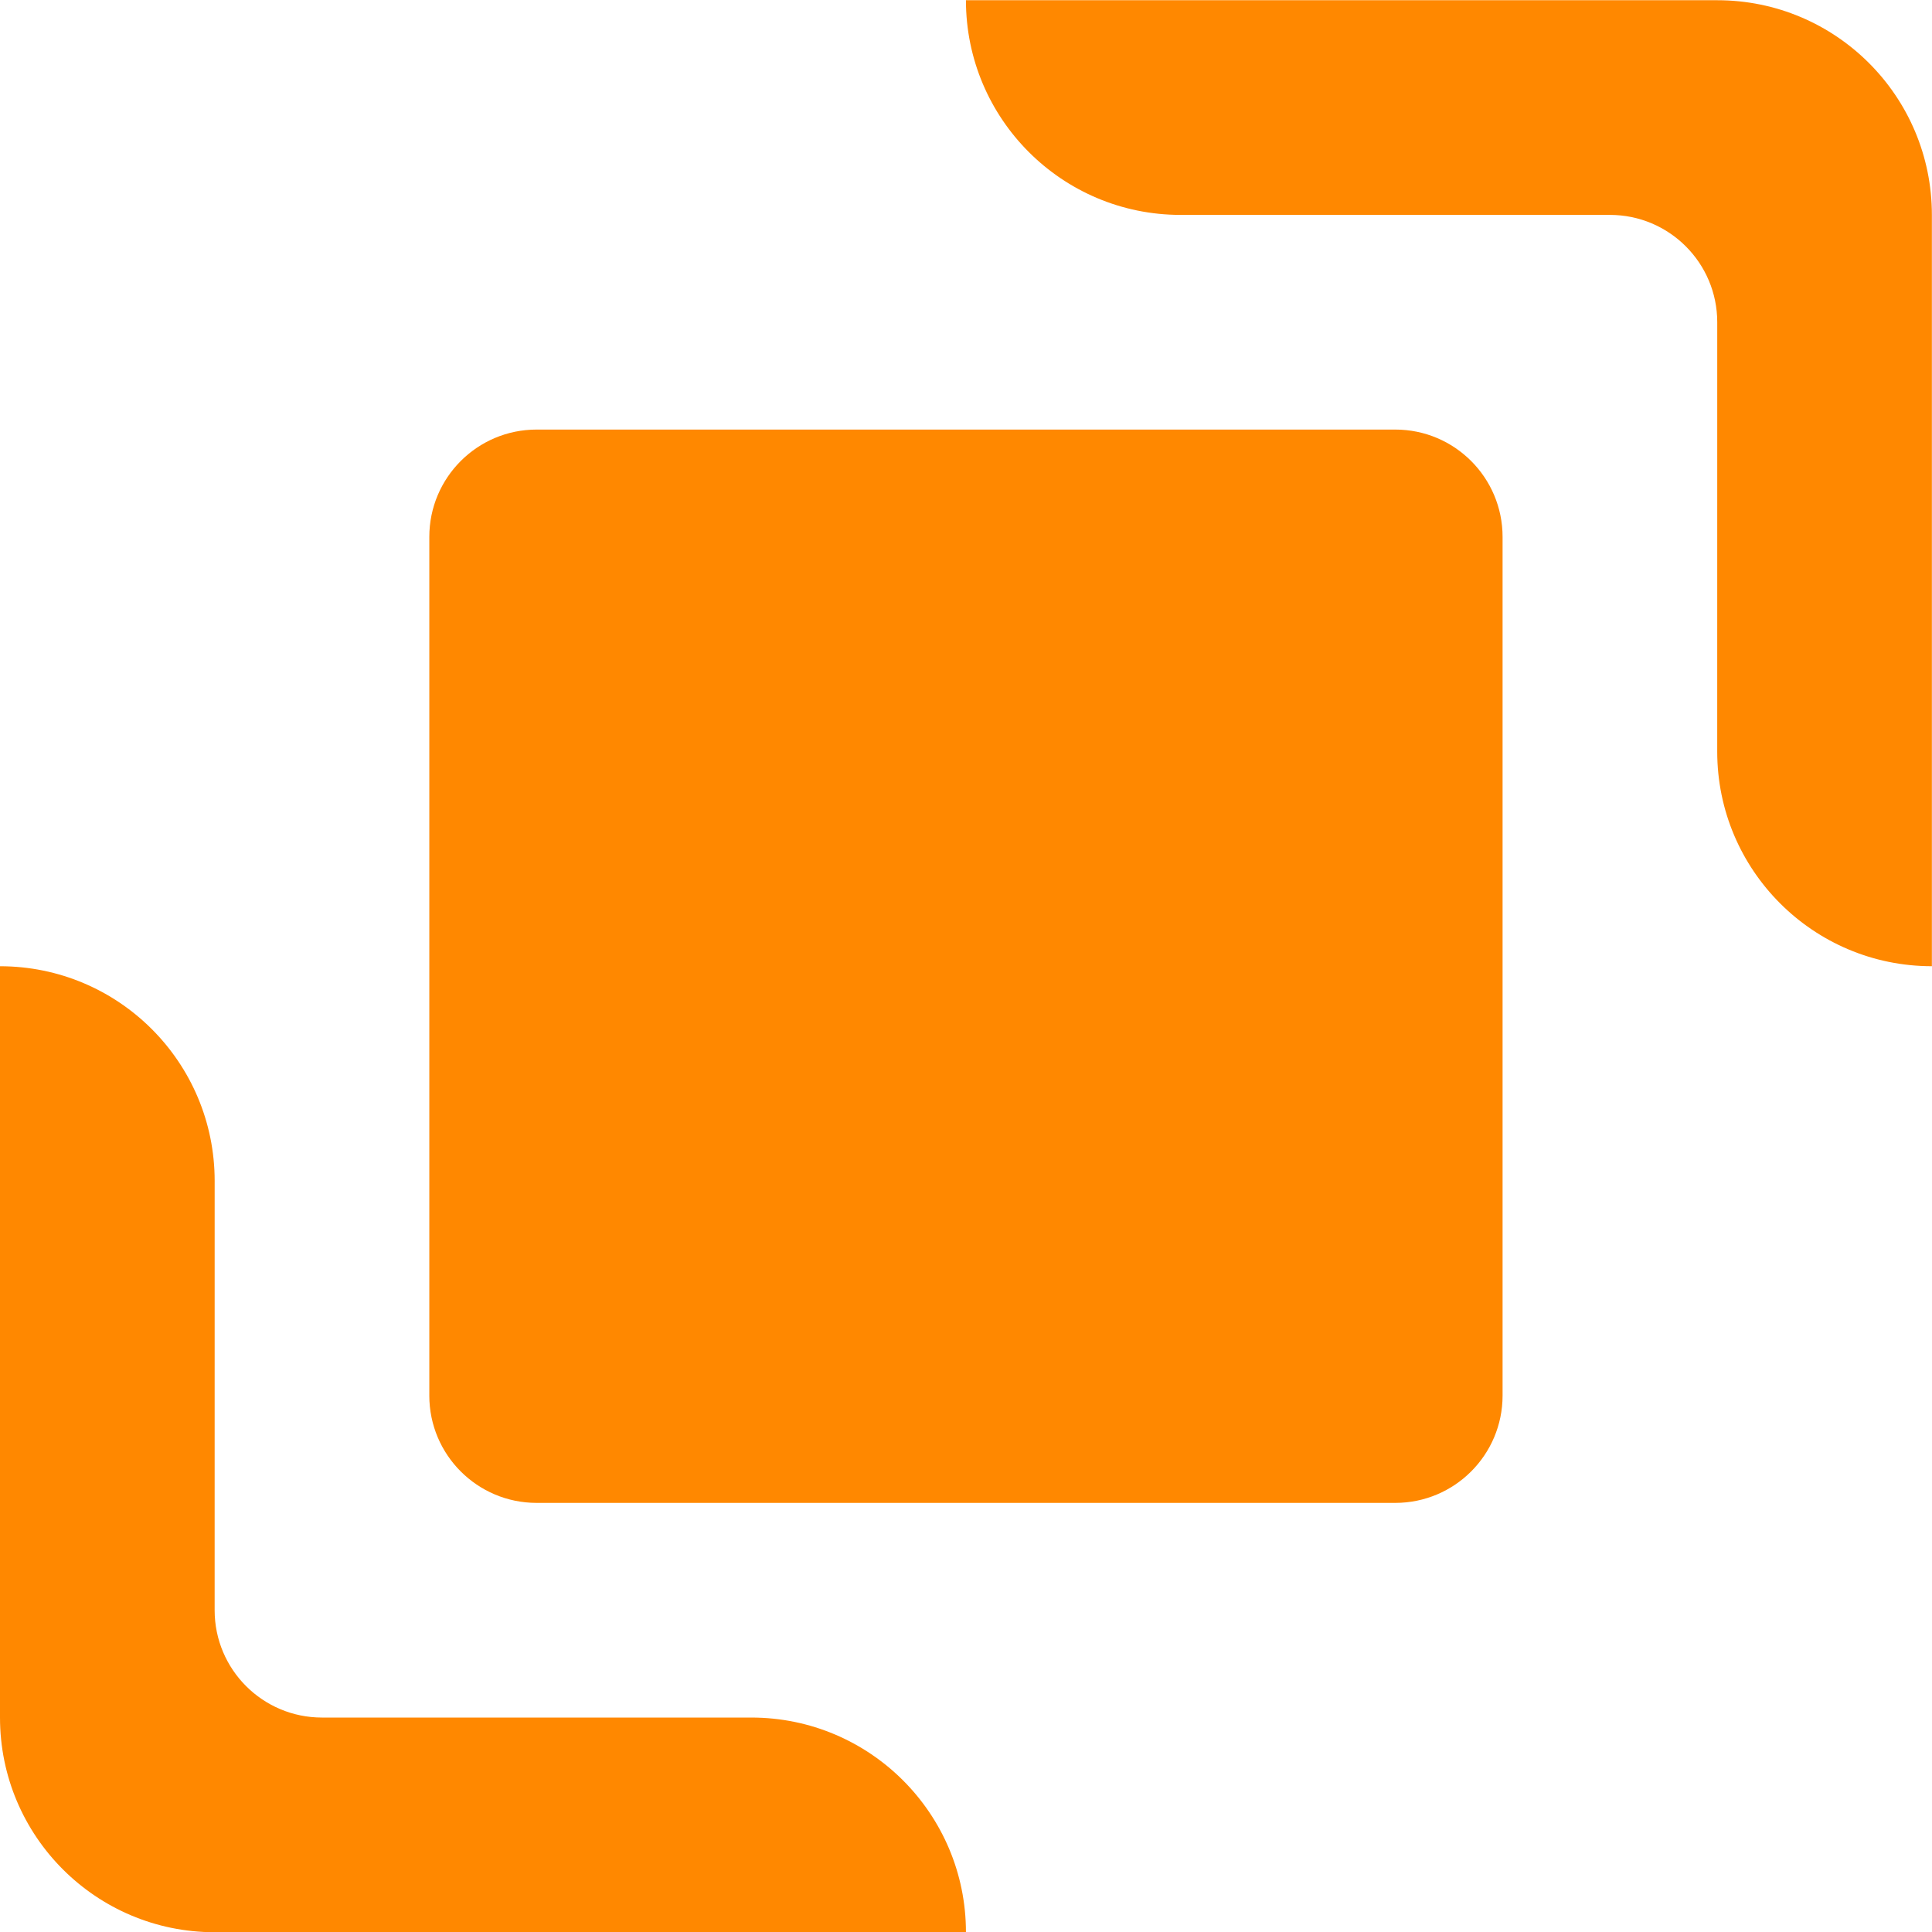
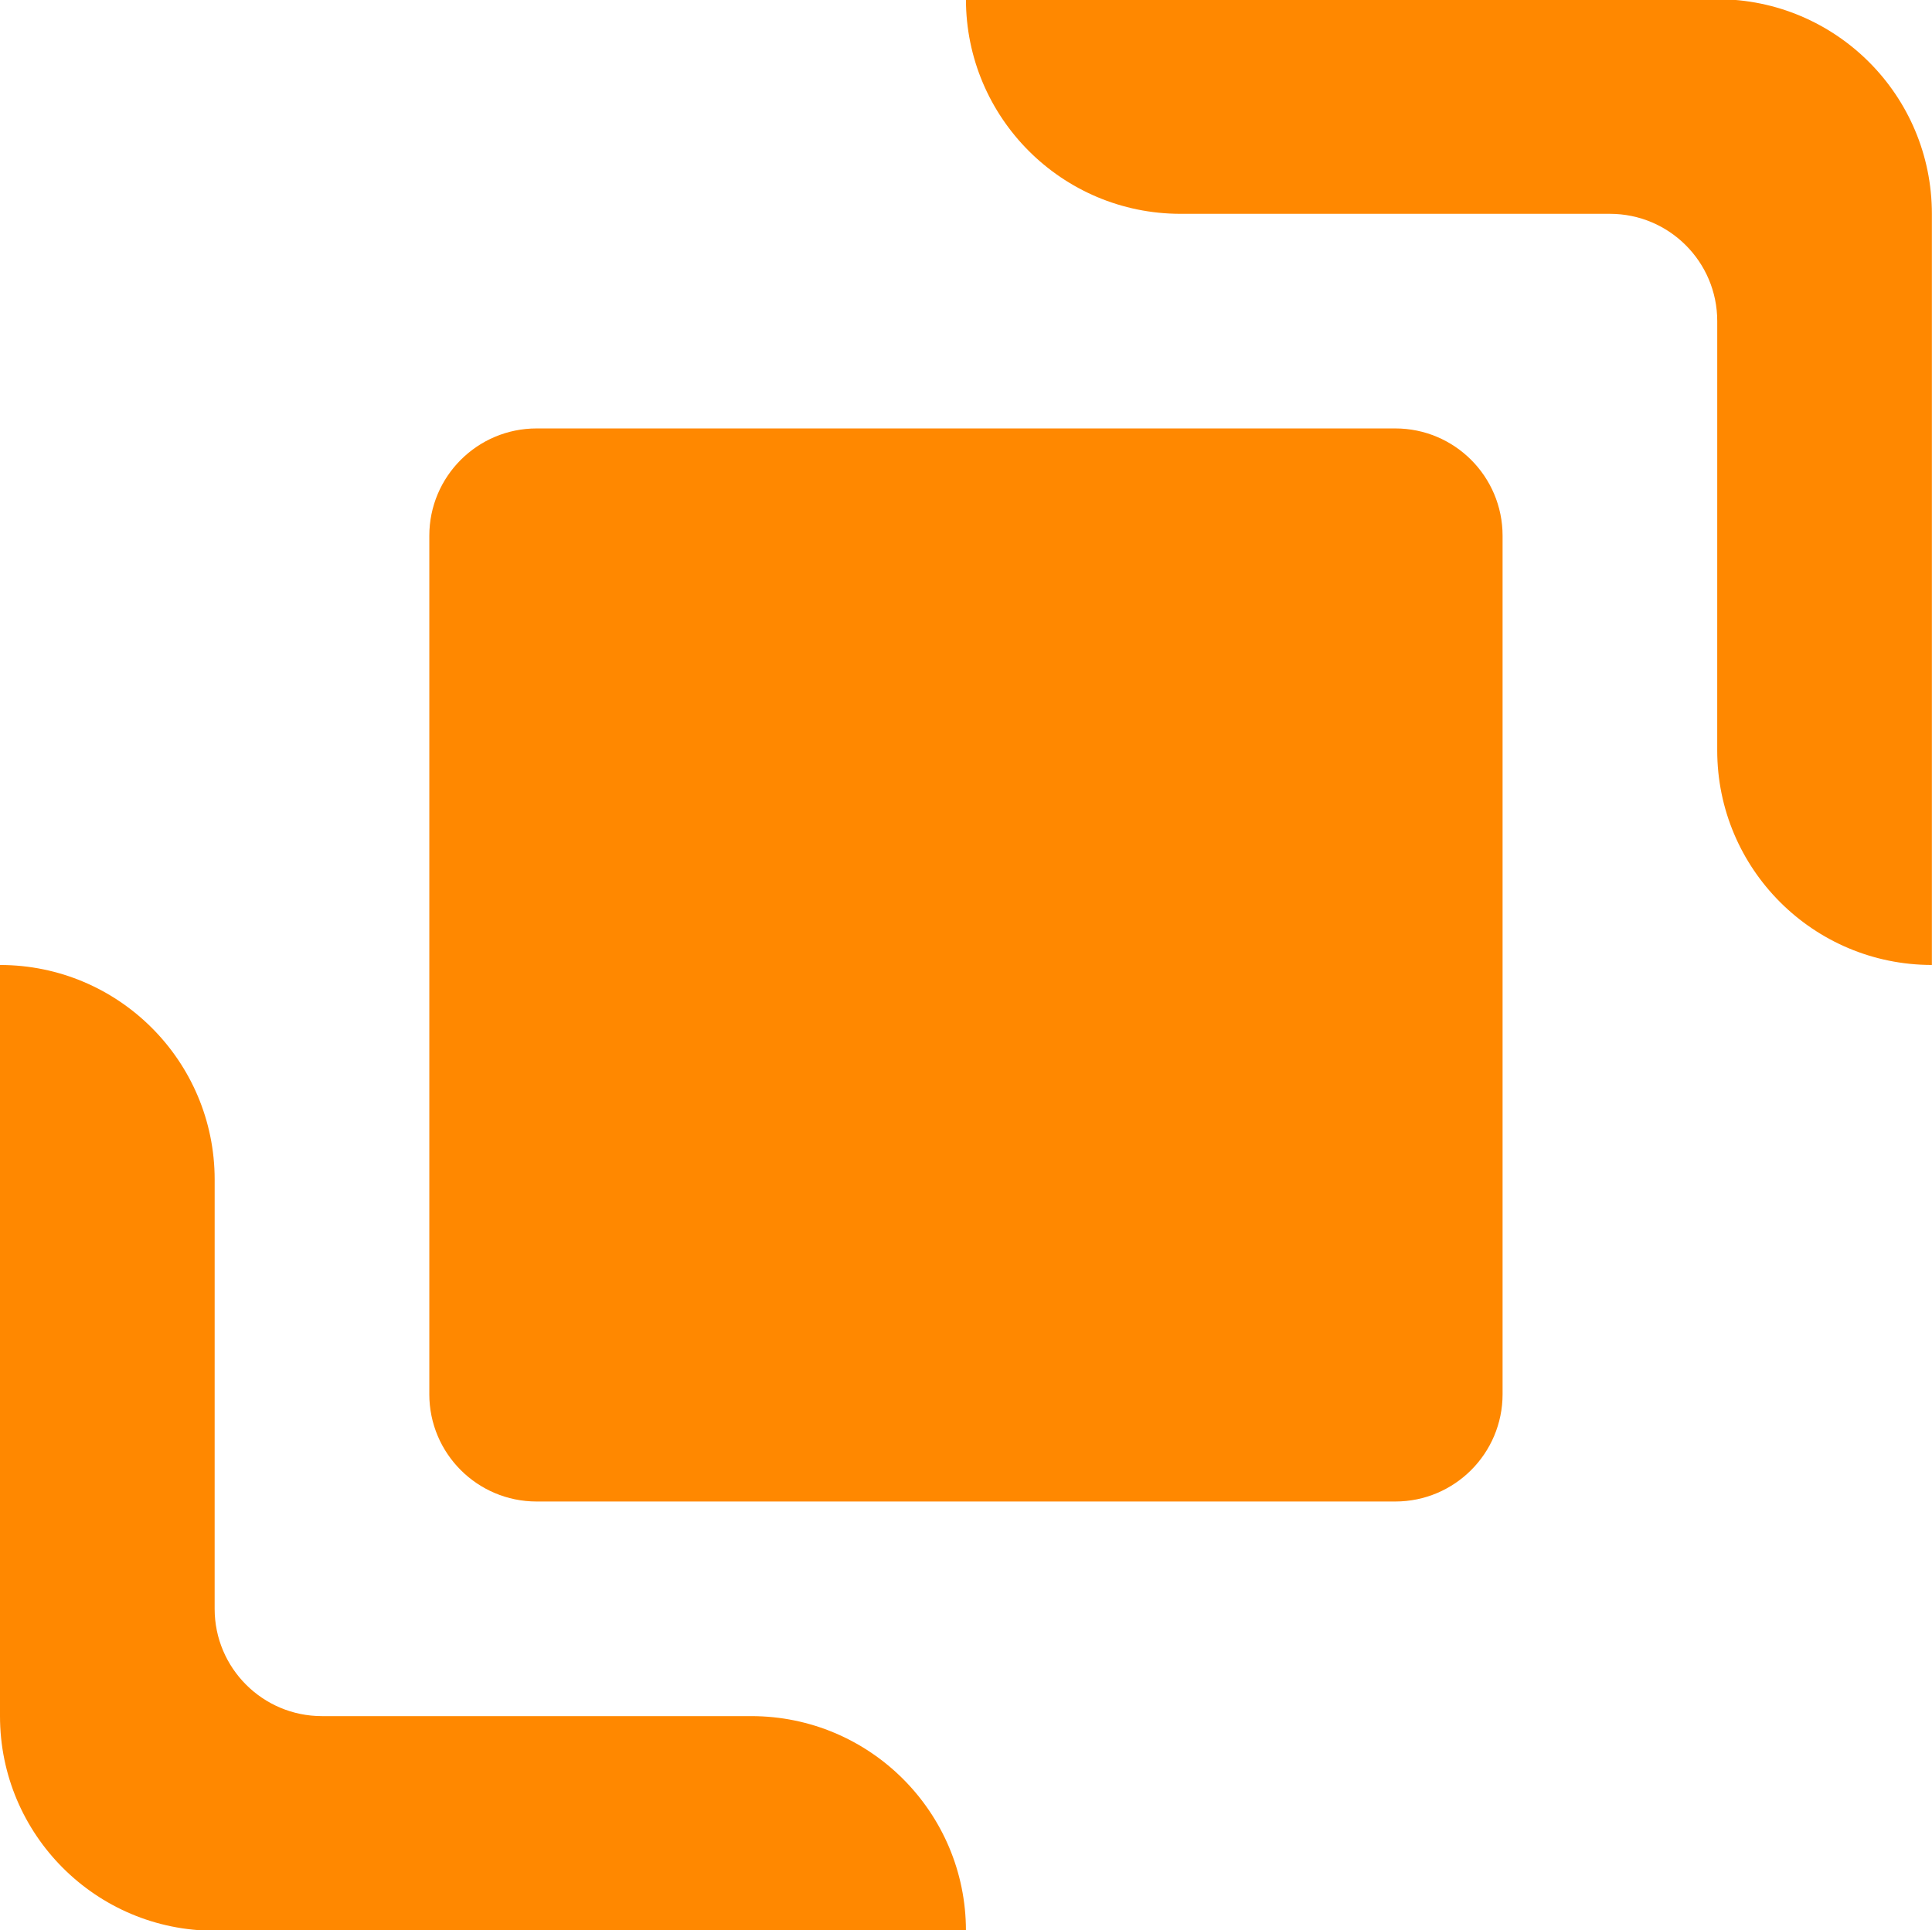
- <svg xmlns="http://www.w3.org/2000/svg" width="178.62" height="178.62" viewBox="0 0 178.59 178.4">
-   <g fill="#f80">
-     <path d="M69.448 158.672c10.96 0 19.842 8.887 19.842 19.844H19.84C8.882 178.516 0 169.633 0 158.672v-69.45c10.96 0 19.843 8.884 19.843 19.842l-.002 39.687c0 5.479 4.443 9.921 9.922 9.921h39.685" />
-     <path d="M39.684 128.907c0 5.48 4.443 9.922 9.921 9.922h79.37c5.48 0 9.92-4.443 9.92-9.922V49.535c0-5.48-4.44-9.922-9.92-9.922h-79.37c-5.478 0-9.92 4.443-9.92 9.922v79.372" />
-     <path d="M109.131 19.77c-10.96 0-19.842-8.887-19.842-19.844h69.45c10.958 0 19.84 8.883 19.84 19.844v69.45c-10.96 0-19.843-8.884-19.843-19.842l.002-39.687c0-5.479-4.443-9.921-9.922-9.921h-39.685" />
-   </g>
+ <svg xmlns="http://www.w3.org/2000/svg" viewBox="0 0 178.59 178.4" fill="#f80">
+   <path d="M69.448 158.672c10.96 0 19.842 8.887 19.842 19.844H19.84C8.882 178.516 0 169.633 0 158.672v-69.45c10.96 0 19.843 8.884 19.843 19.842l-.002 39.687c0 5.479 4.443 9.921 9.922 9.921h39.685" />
+   <path d="M39.684 128.907c0 5.48 4.443 9.922 9.921 9.922h79.37c5.48 0 9.92-4.443 9.92-9.922V49.535c0-5.48-4.44-9.922-9.92-9.922h-79.37c-5.478 0-9.92 4.443-9.92 9.922v79.372" />
+   <path d="M109.131 19.77c-10.96 0-19.842-8.887-19.842-19.844h69.45c10.958 0 19.84 8.883 19.84 19.844v69.45c-10.96 0-19.843-8.884-19.843-19.842l.002-39.687c0-5.479-4.443-9.921-9.922-9.921h-39.685" />
</svg>
